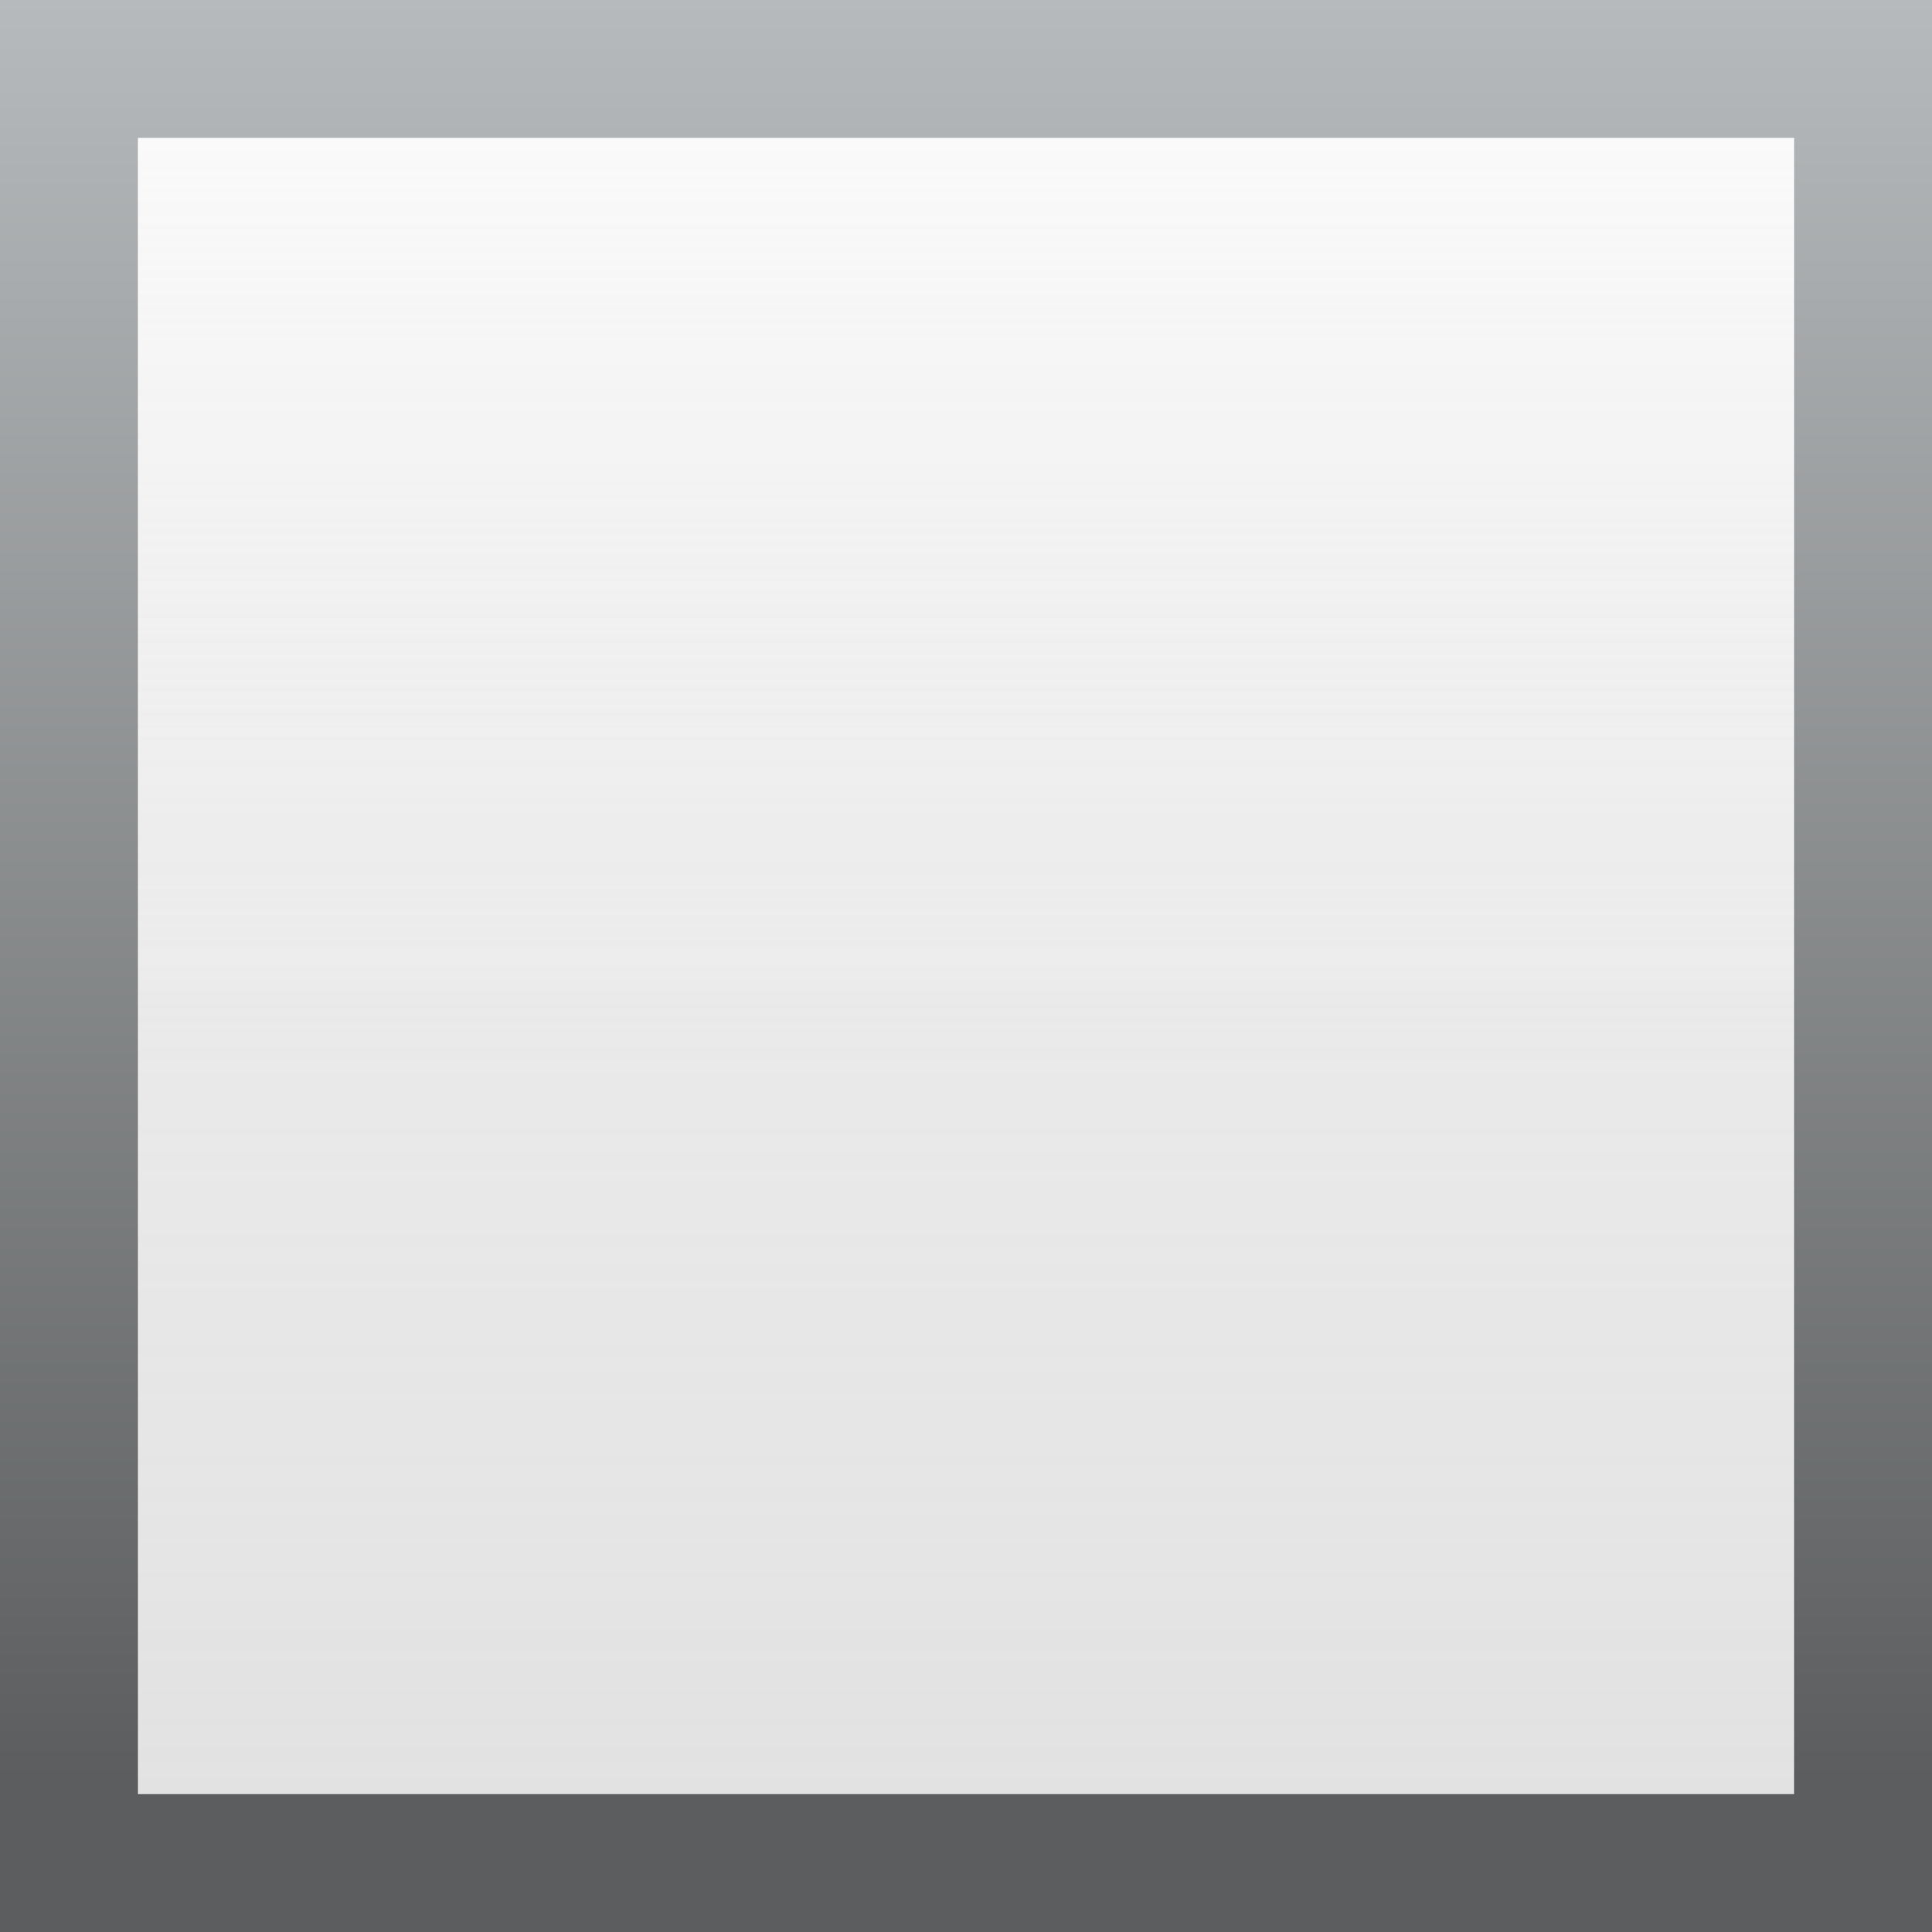
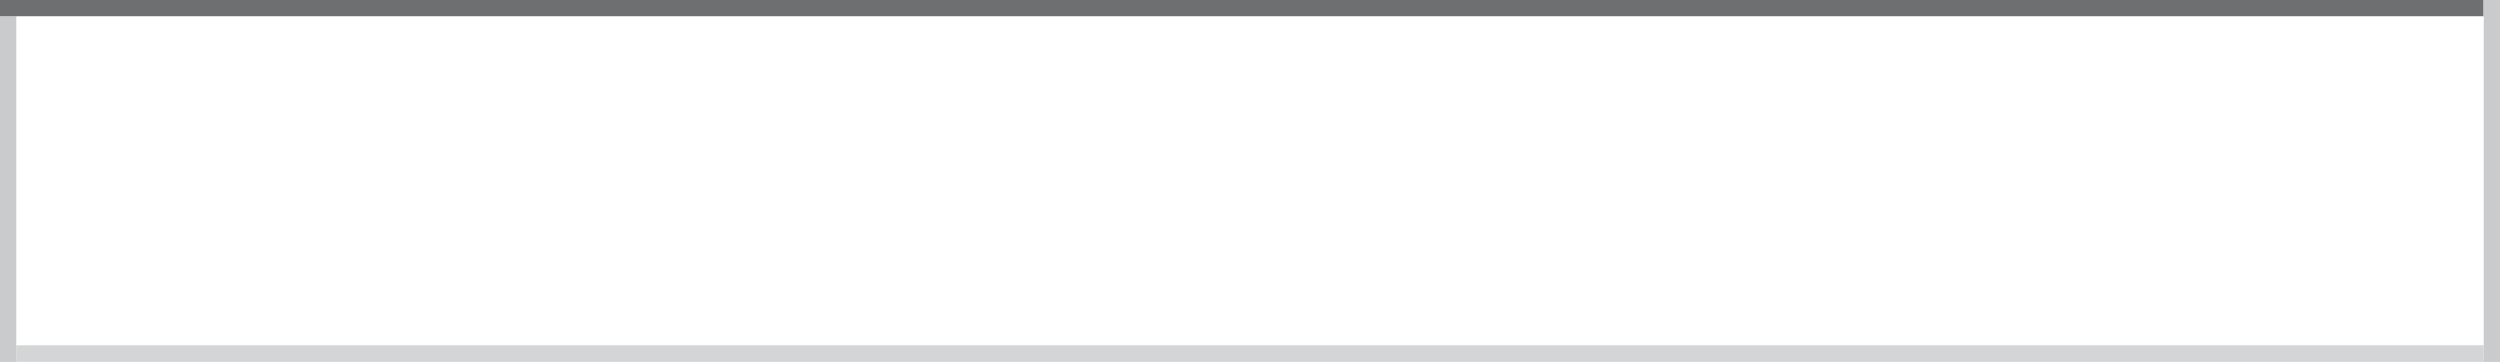
- <svg xmlns="http://www.w3.org/2000/svg" version="1.1" id="Layer_1" width="14px" height="14px" xml:space="preserve">
-   <g id="PathID_4506" transform="matrix(1, 0, 0, 1, 0, 0)">
-     <linearGradient id="LinearGradID_2142" gradientUnits="userSpaceOnUse" gradientTransform="matrix(0, -0.00787354, 0.00787354, 0, 8.5, 6.45)" spreadMethod="pad" x1="-819.2" y1="0" x2="819.2" y2="0">
-       <stop offset="0" style="stop-color:#5B5D5E;stop-opacity:1" />
-       <stop offset="1" style="stop-color:#B7BABC;stop-opacity:1" />
-     </linearGradient>
-     <path style="fill:url(#LinearGradID_2142) " d="M1 13L13 13L13 1L1 1L1 13M14 0L14 14L0 14L0 0L14 0" />
-   </g>
-   <g id="PathID_4507" transform="matrix(1, 0, 0, 1, 0, 0)">
-     <linearGradient id="LinearGradID_2143" gradientUnits="userSpaceOnUse" gradientTransform="matrix(0, -0.00831604, 0.00831604, 0, 6, 7.15)" spreadMethod="pad" x1="-819.2" y1="0" x2="819.2" y2="0">
-       <stop offset="0" style="stop-color:#CCCCCC;stop-opacity:0.4" />
-       <stop offset="1" style="stop-color:#FFFFFF;stop-opacity:0.6" />
-     </linearGradient>
-     <path style="fill:url(#LinearGradID_2143) " d="M1 1L13 1L13 13L1 13L1 1" />
-   </g>
-   <g id="PathID_4508" transform="matrix(1, 0, 0, 1, 0, 0)">
-     <linearGradient id="LinearGradID_2144" gradientUnits="userSpaceOnUse" gradientTransform="matrix(0, -0.00408936, 0.00831604, 0, 6, 4.35)" spreadMethod="pad" x1="-819.2" y1="0" x2="819.2" y2="0">
-       <stop offset="0" style="stop-color:#EEEEEE;stop-opacity:0" />
-       <stop offset="1" style="stop-color:#FFFFFF;stop-opacity:0.298" />
-     </linearGradient>
-     <path style="fill:url(#LinearGradID_2144) " d="M13 7.5L1 7.5L1 1L13 1L13 7.5" />
+ <svg xmlns="http://www.w3.org/2000/svg" version="1.1" id="Layer_1" width="152px" height="22px" xml:space="preserve">
+   <g id="PathID_177" transform="matrix(1, 0, 0, 1, 0, 0)">
+     <path style="fill:#6D6F70;fill-opacity:1" d="M151 1L150.1 1L2.2 1L1 1L0 1L0 0L2.2 0L150.1 0L151 0L151 1" />
+     <path style="fill:#C9CBCC;fill-opacity:1" d="M1 1.4L1 20.1L1 21L1 22L0 22L0 20.1L0 1.4L0 1L1 1L1 1.4M151 21L151 20.1L151 1.4L151 1L151 0L152 0L152 1.4L152 20.1L152 22L151 22L151 21" />
+     <path style="fill:#FFFFFF;fill-opacity:1" d="M151 1.4L151 20.1L151 21L150.1 21L2.2 21L1 21L1 20.1L1 1.4L1 1L2.2 1L150.1 1L151 1L151 1.4" />
+     <path style="fill:#D3D5D6;fill-opacity:1" d="M1 21L2.2 21L150.1 21L151 21L151 22L150.1 22L2.2 22L1 22L1 21" />
  </g>
</svg>
